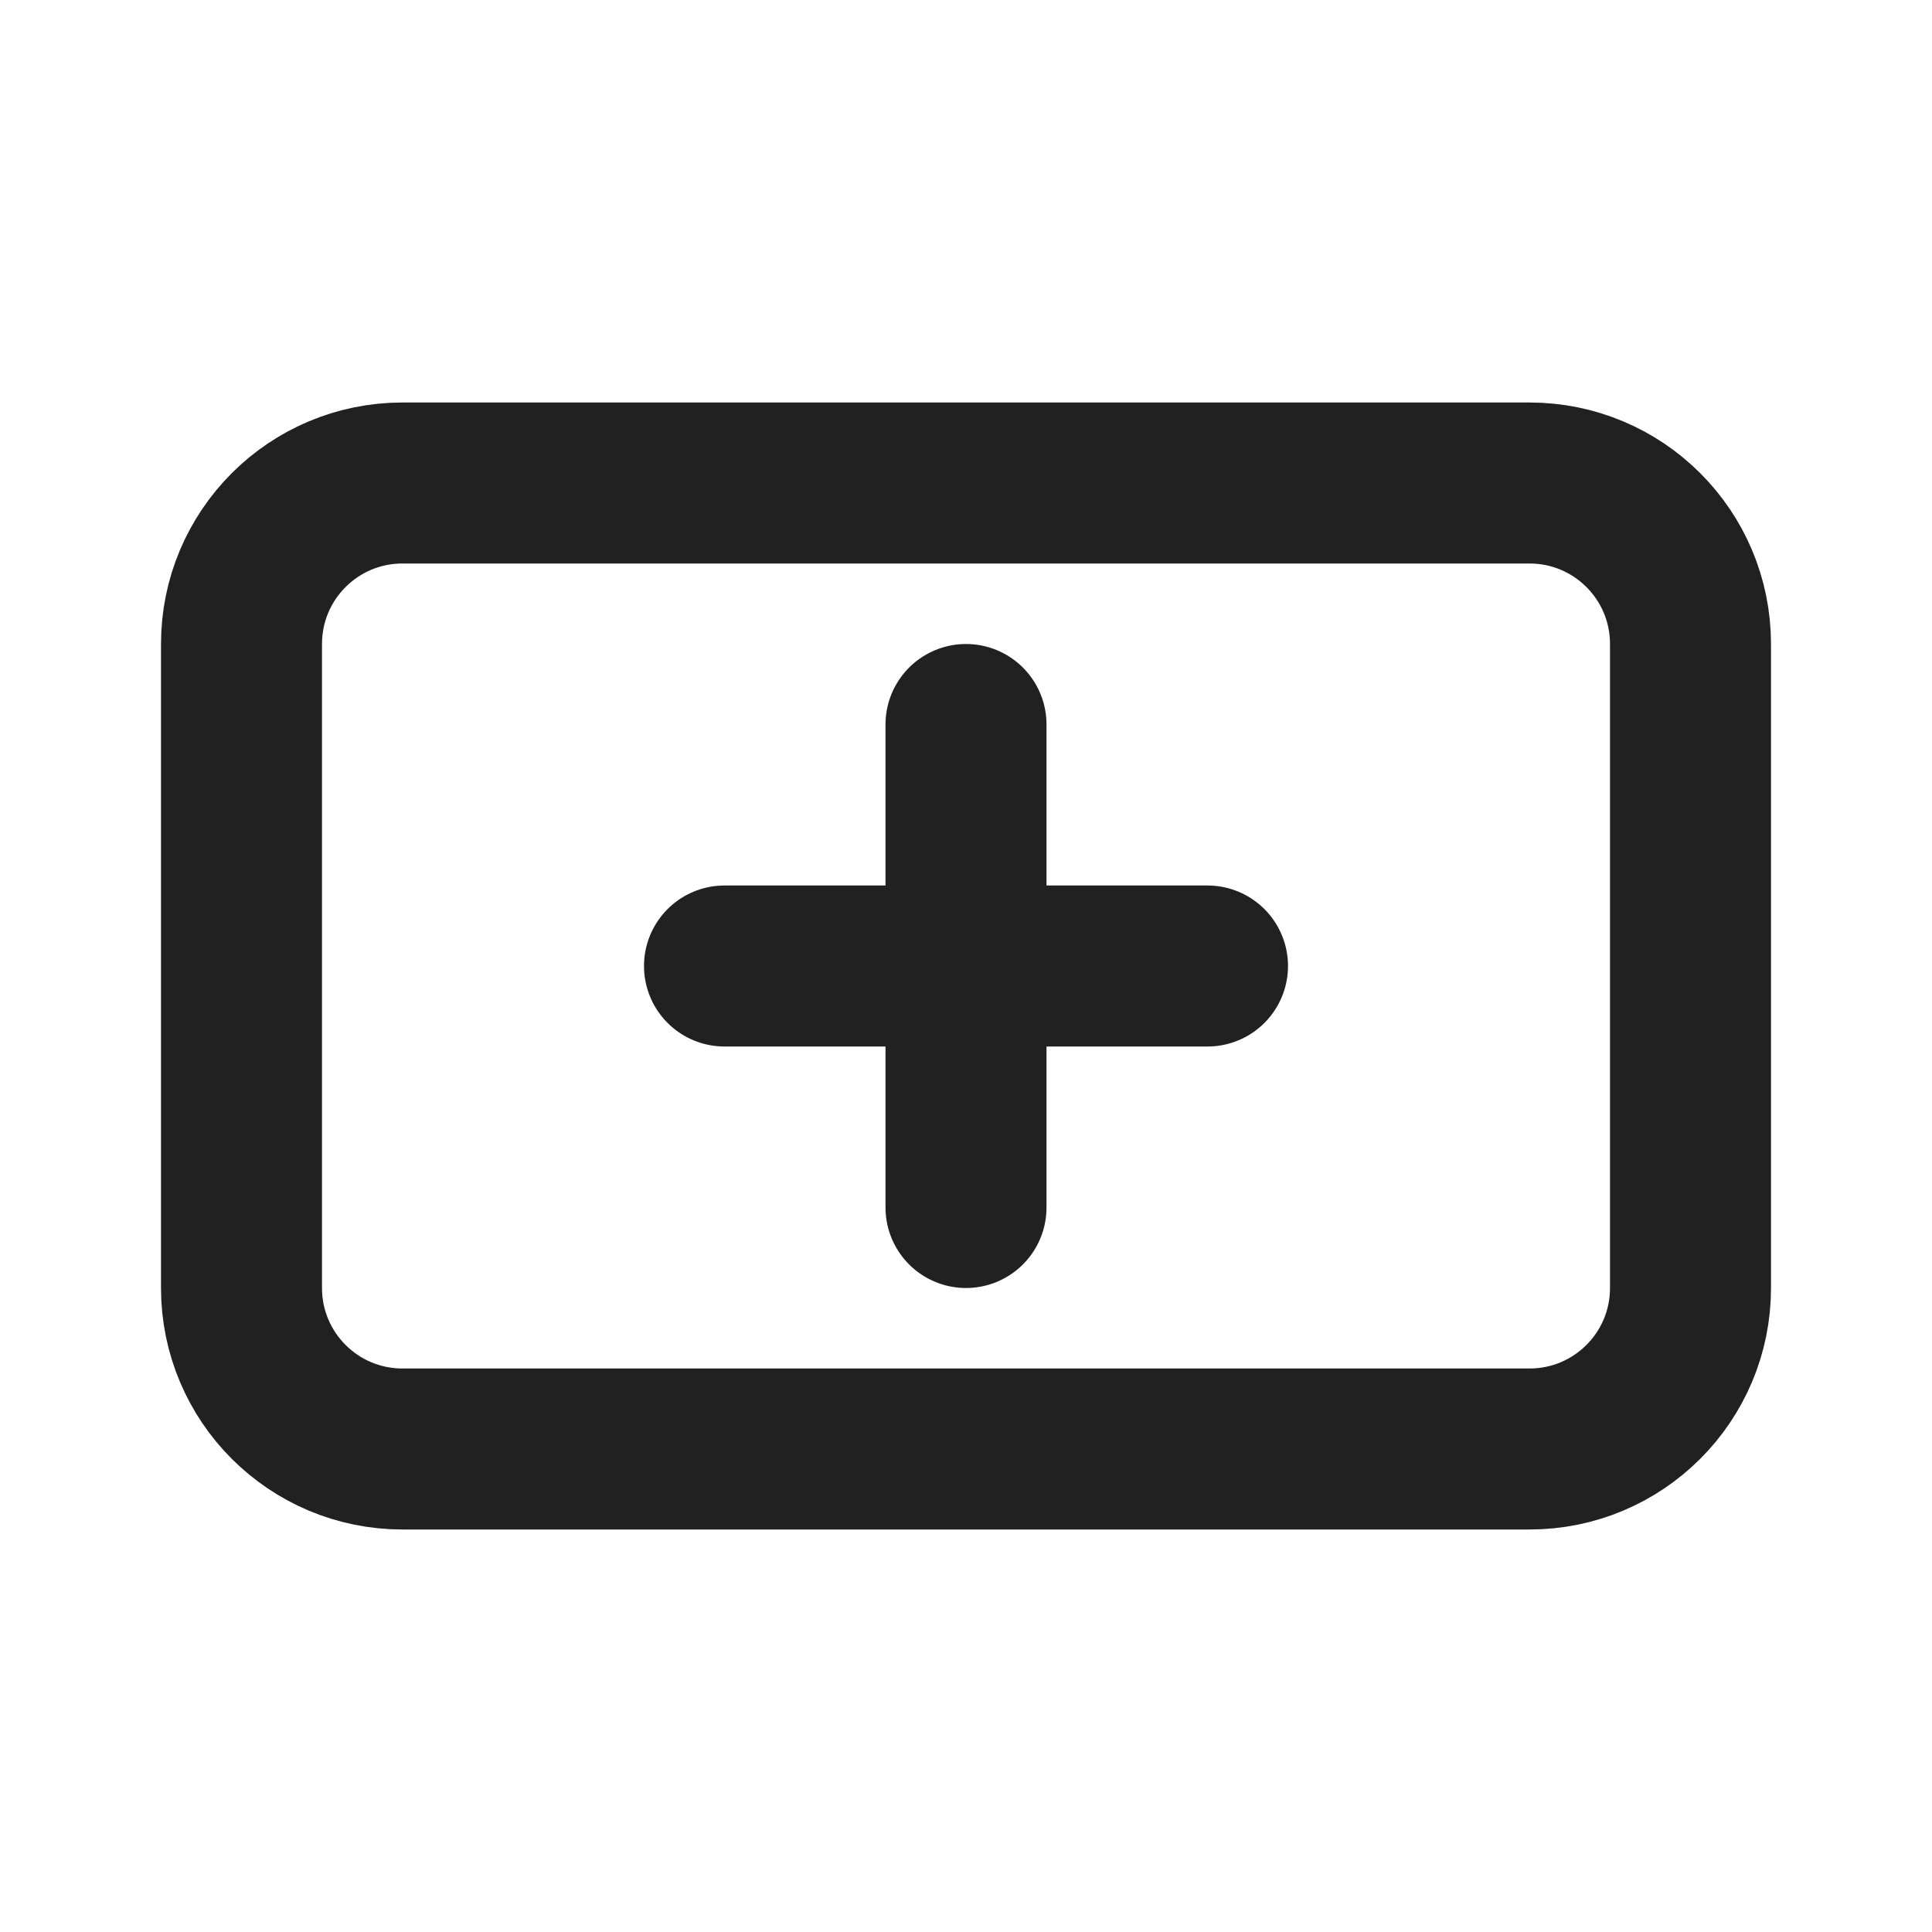
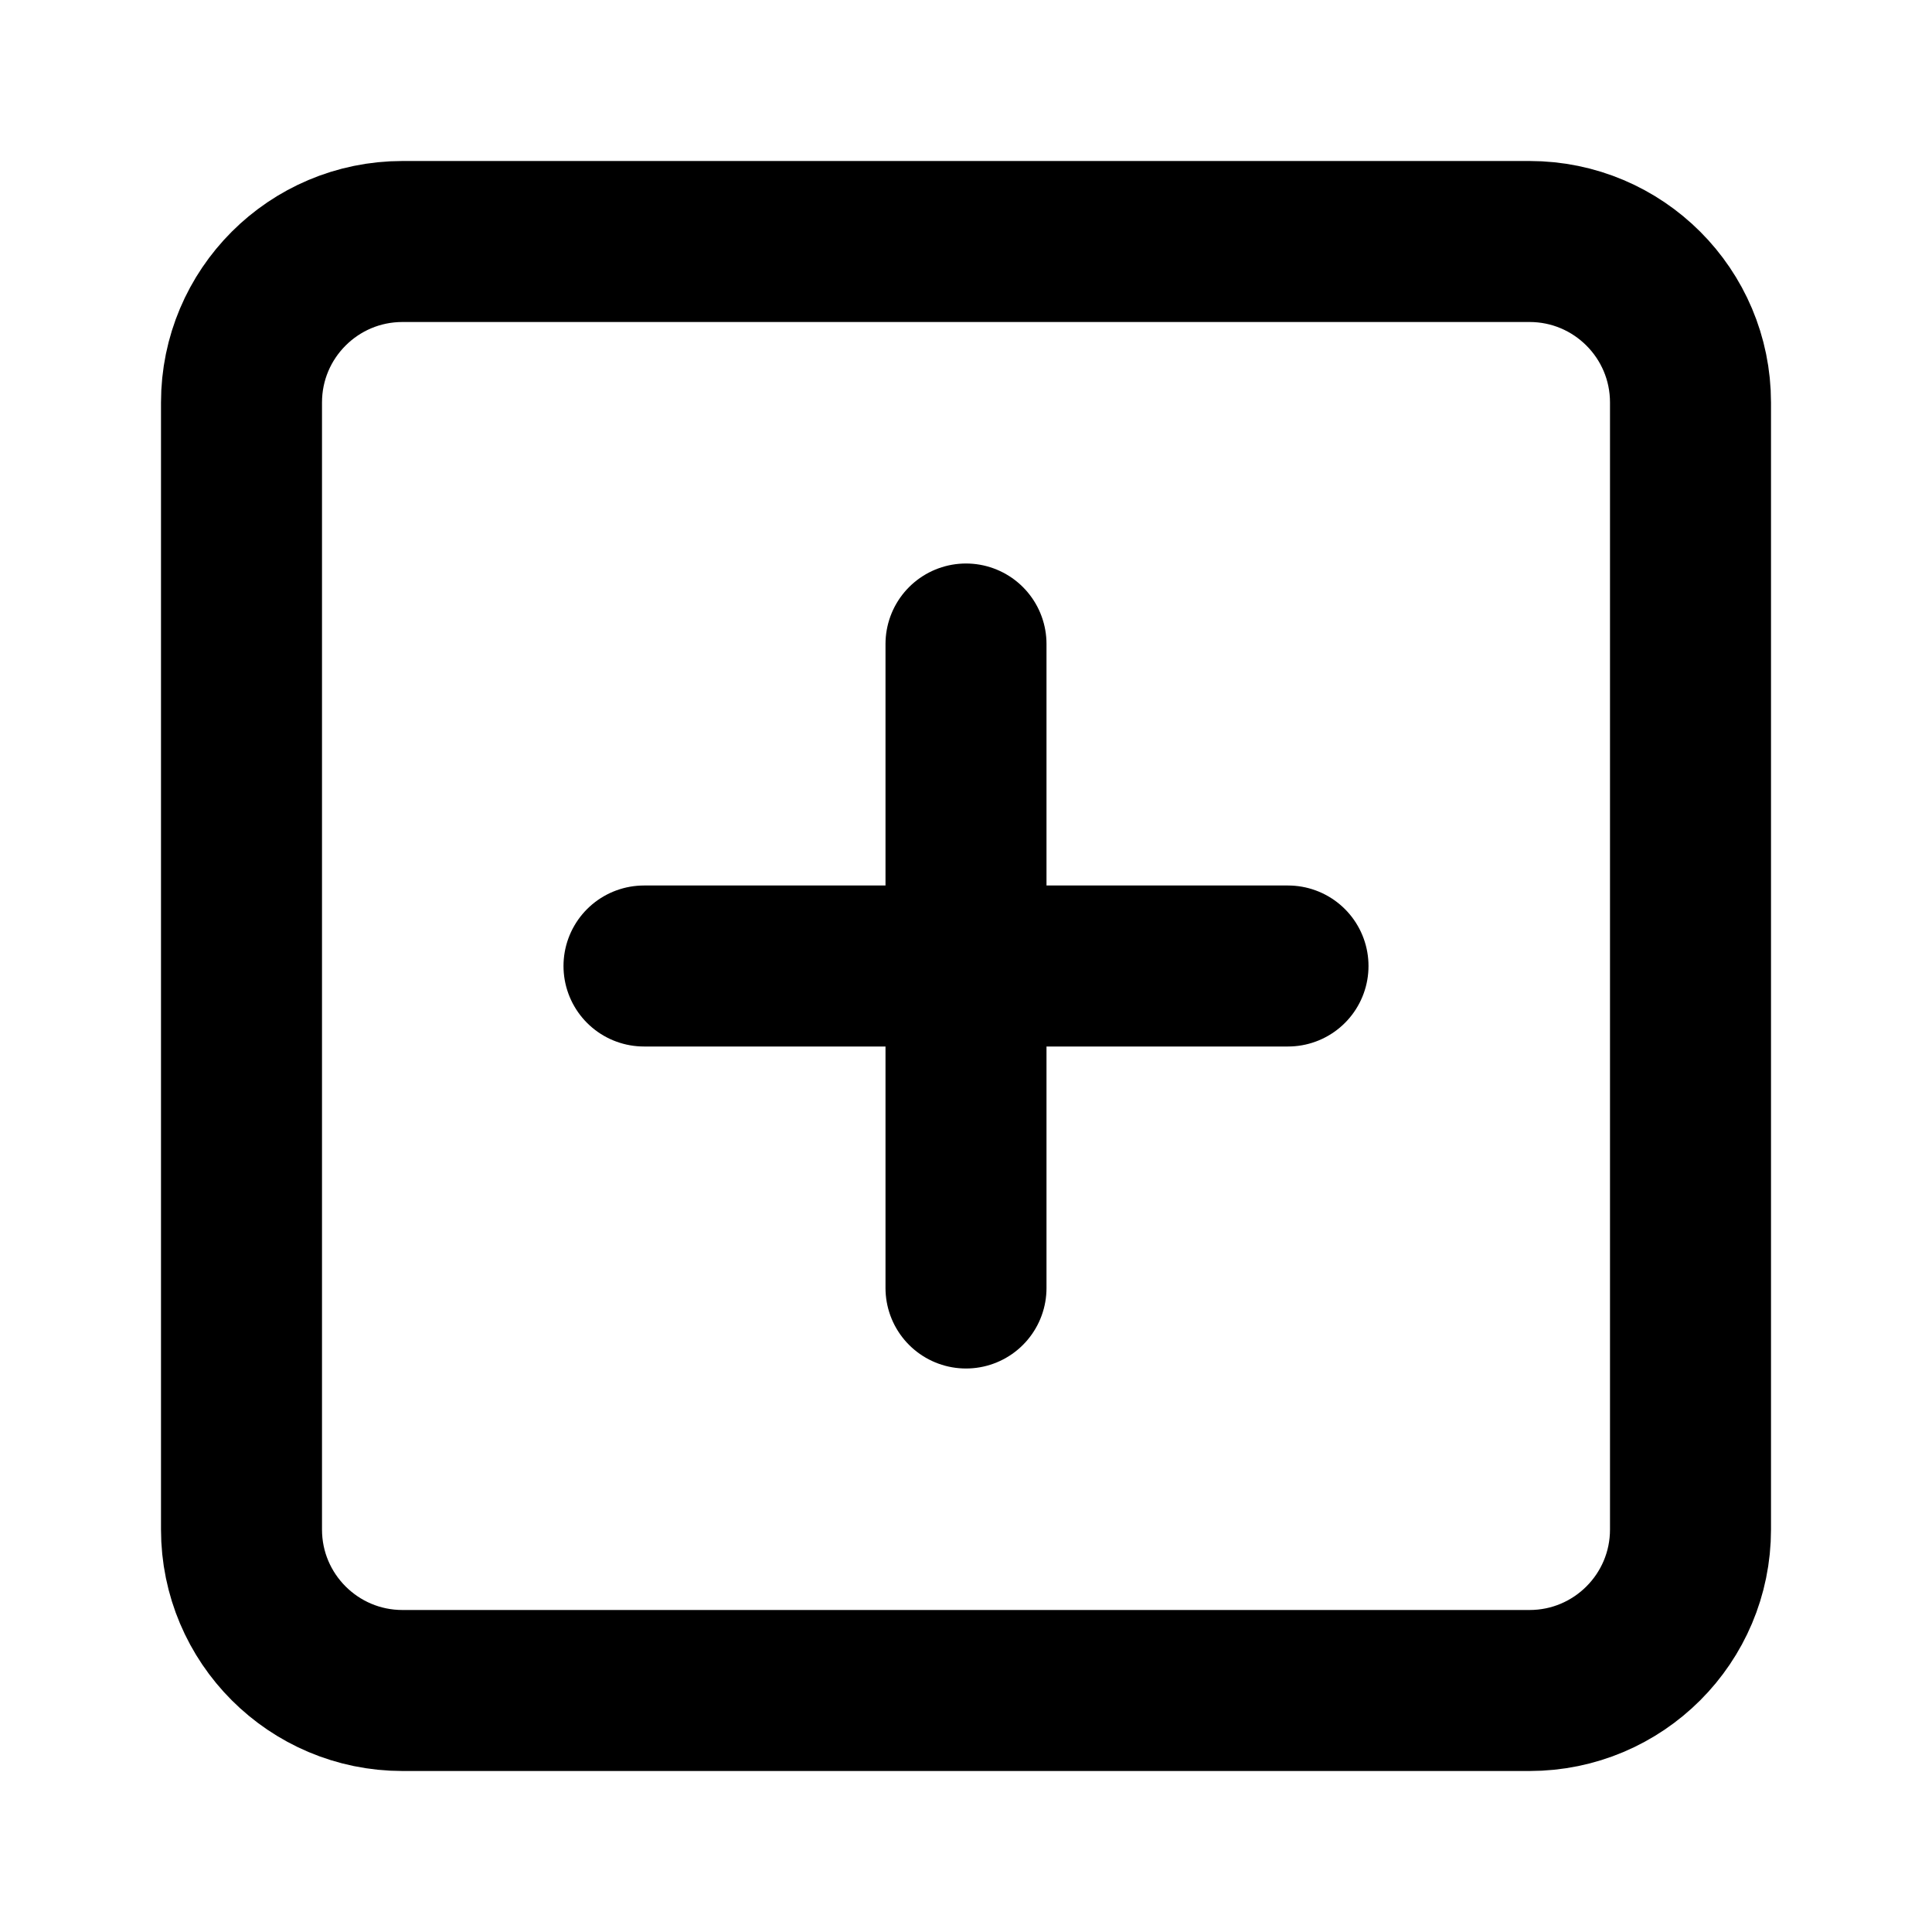
- <svg xmlns="http://www.w3.org/2000/svg" width="24" height="24" viewBox="0 0 24 24" fill="none">
-   <path d="M21 16V8C21 6.895 20.105 6 19 6H5C3.895 6 3 6.895 3 8V16C3 17.105 3.895 18 5 18H19C20.105 18 21 17.105 21 16Z" stroke="#212121" stroke-width="2" stroke-linecap="round" stroke-linejoin="round" />
-   <path d="M12 15V9M9 12H15" stroke="#212121" stroke-width="2" stroke-linecap="round" stroke-linejoin="round" />
+ <svg xmlns="http://www.w3.org/2000/svg" width="24" height="24" viewBox="0 0 24 24" fill="none" stroke="currentColor" stroke-width="2" stroke-linecap="round" stroke-linejoin="round">
+   <rect width="18" height="18" x="3" y="3" rx="2" />
+   <path d="M8 12h8" />
+   <path d="M12 8v8" />
</svg>
